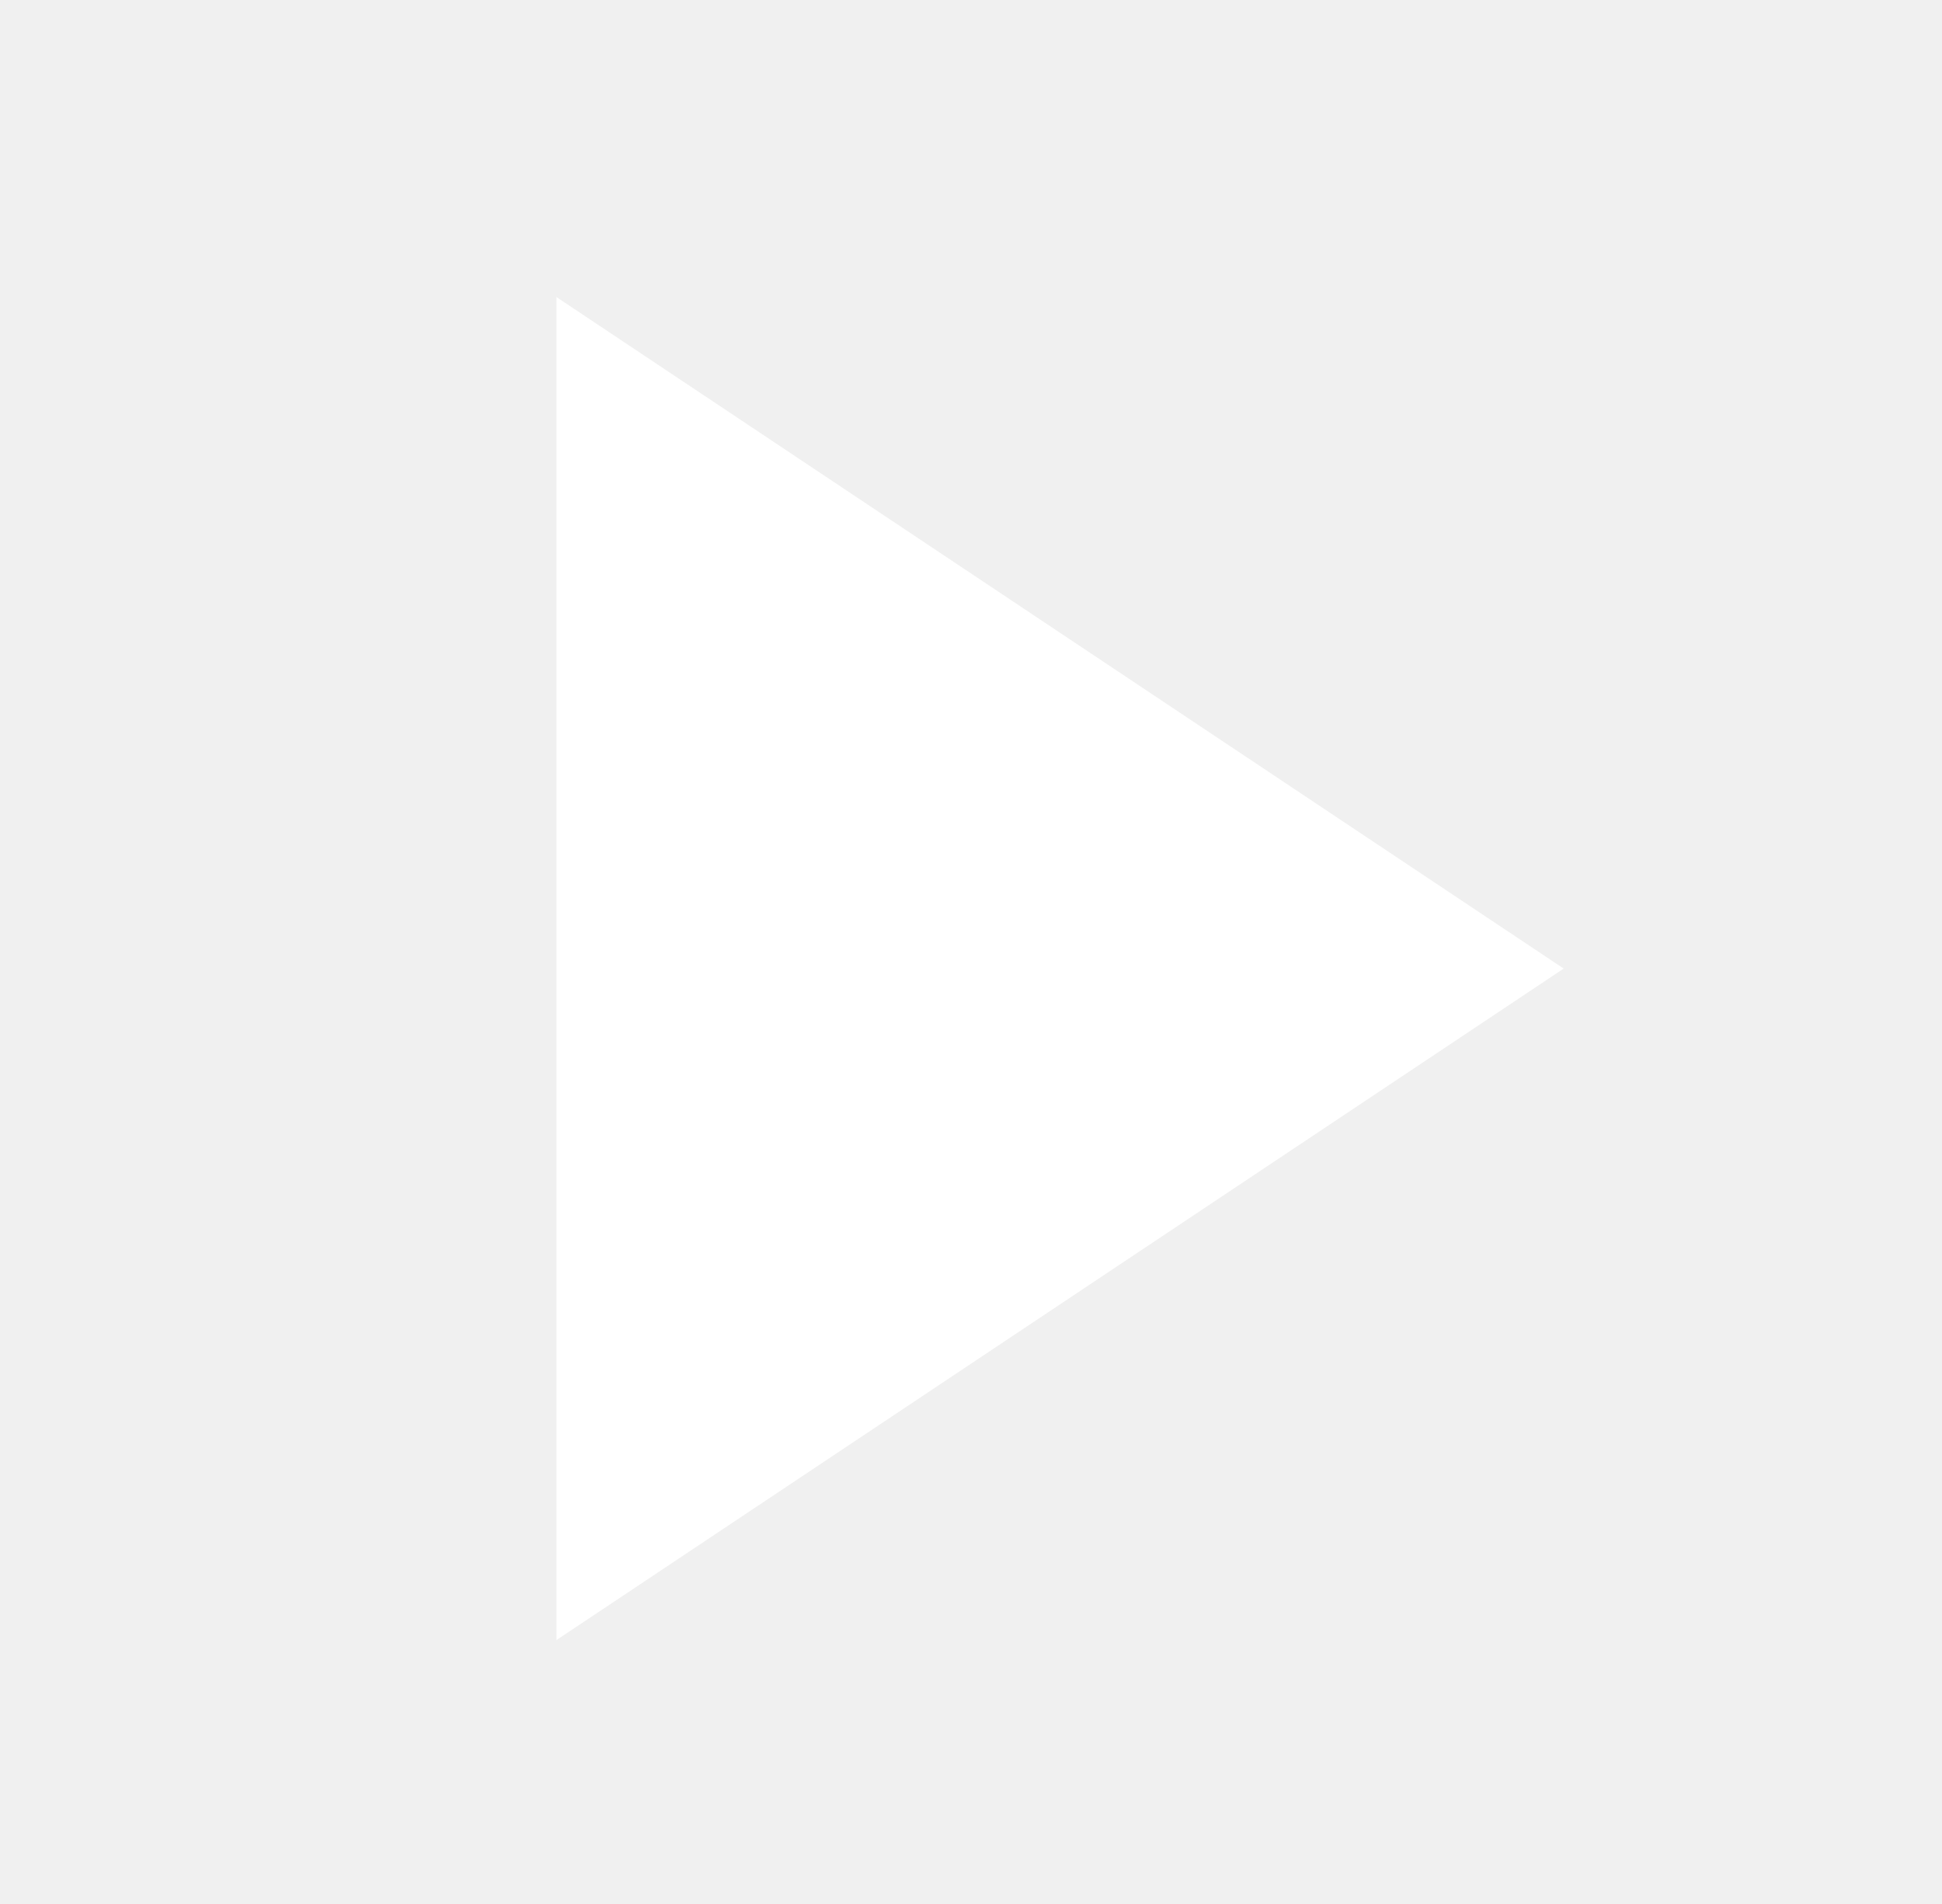
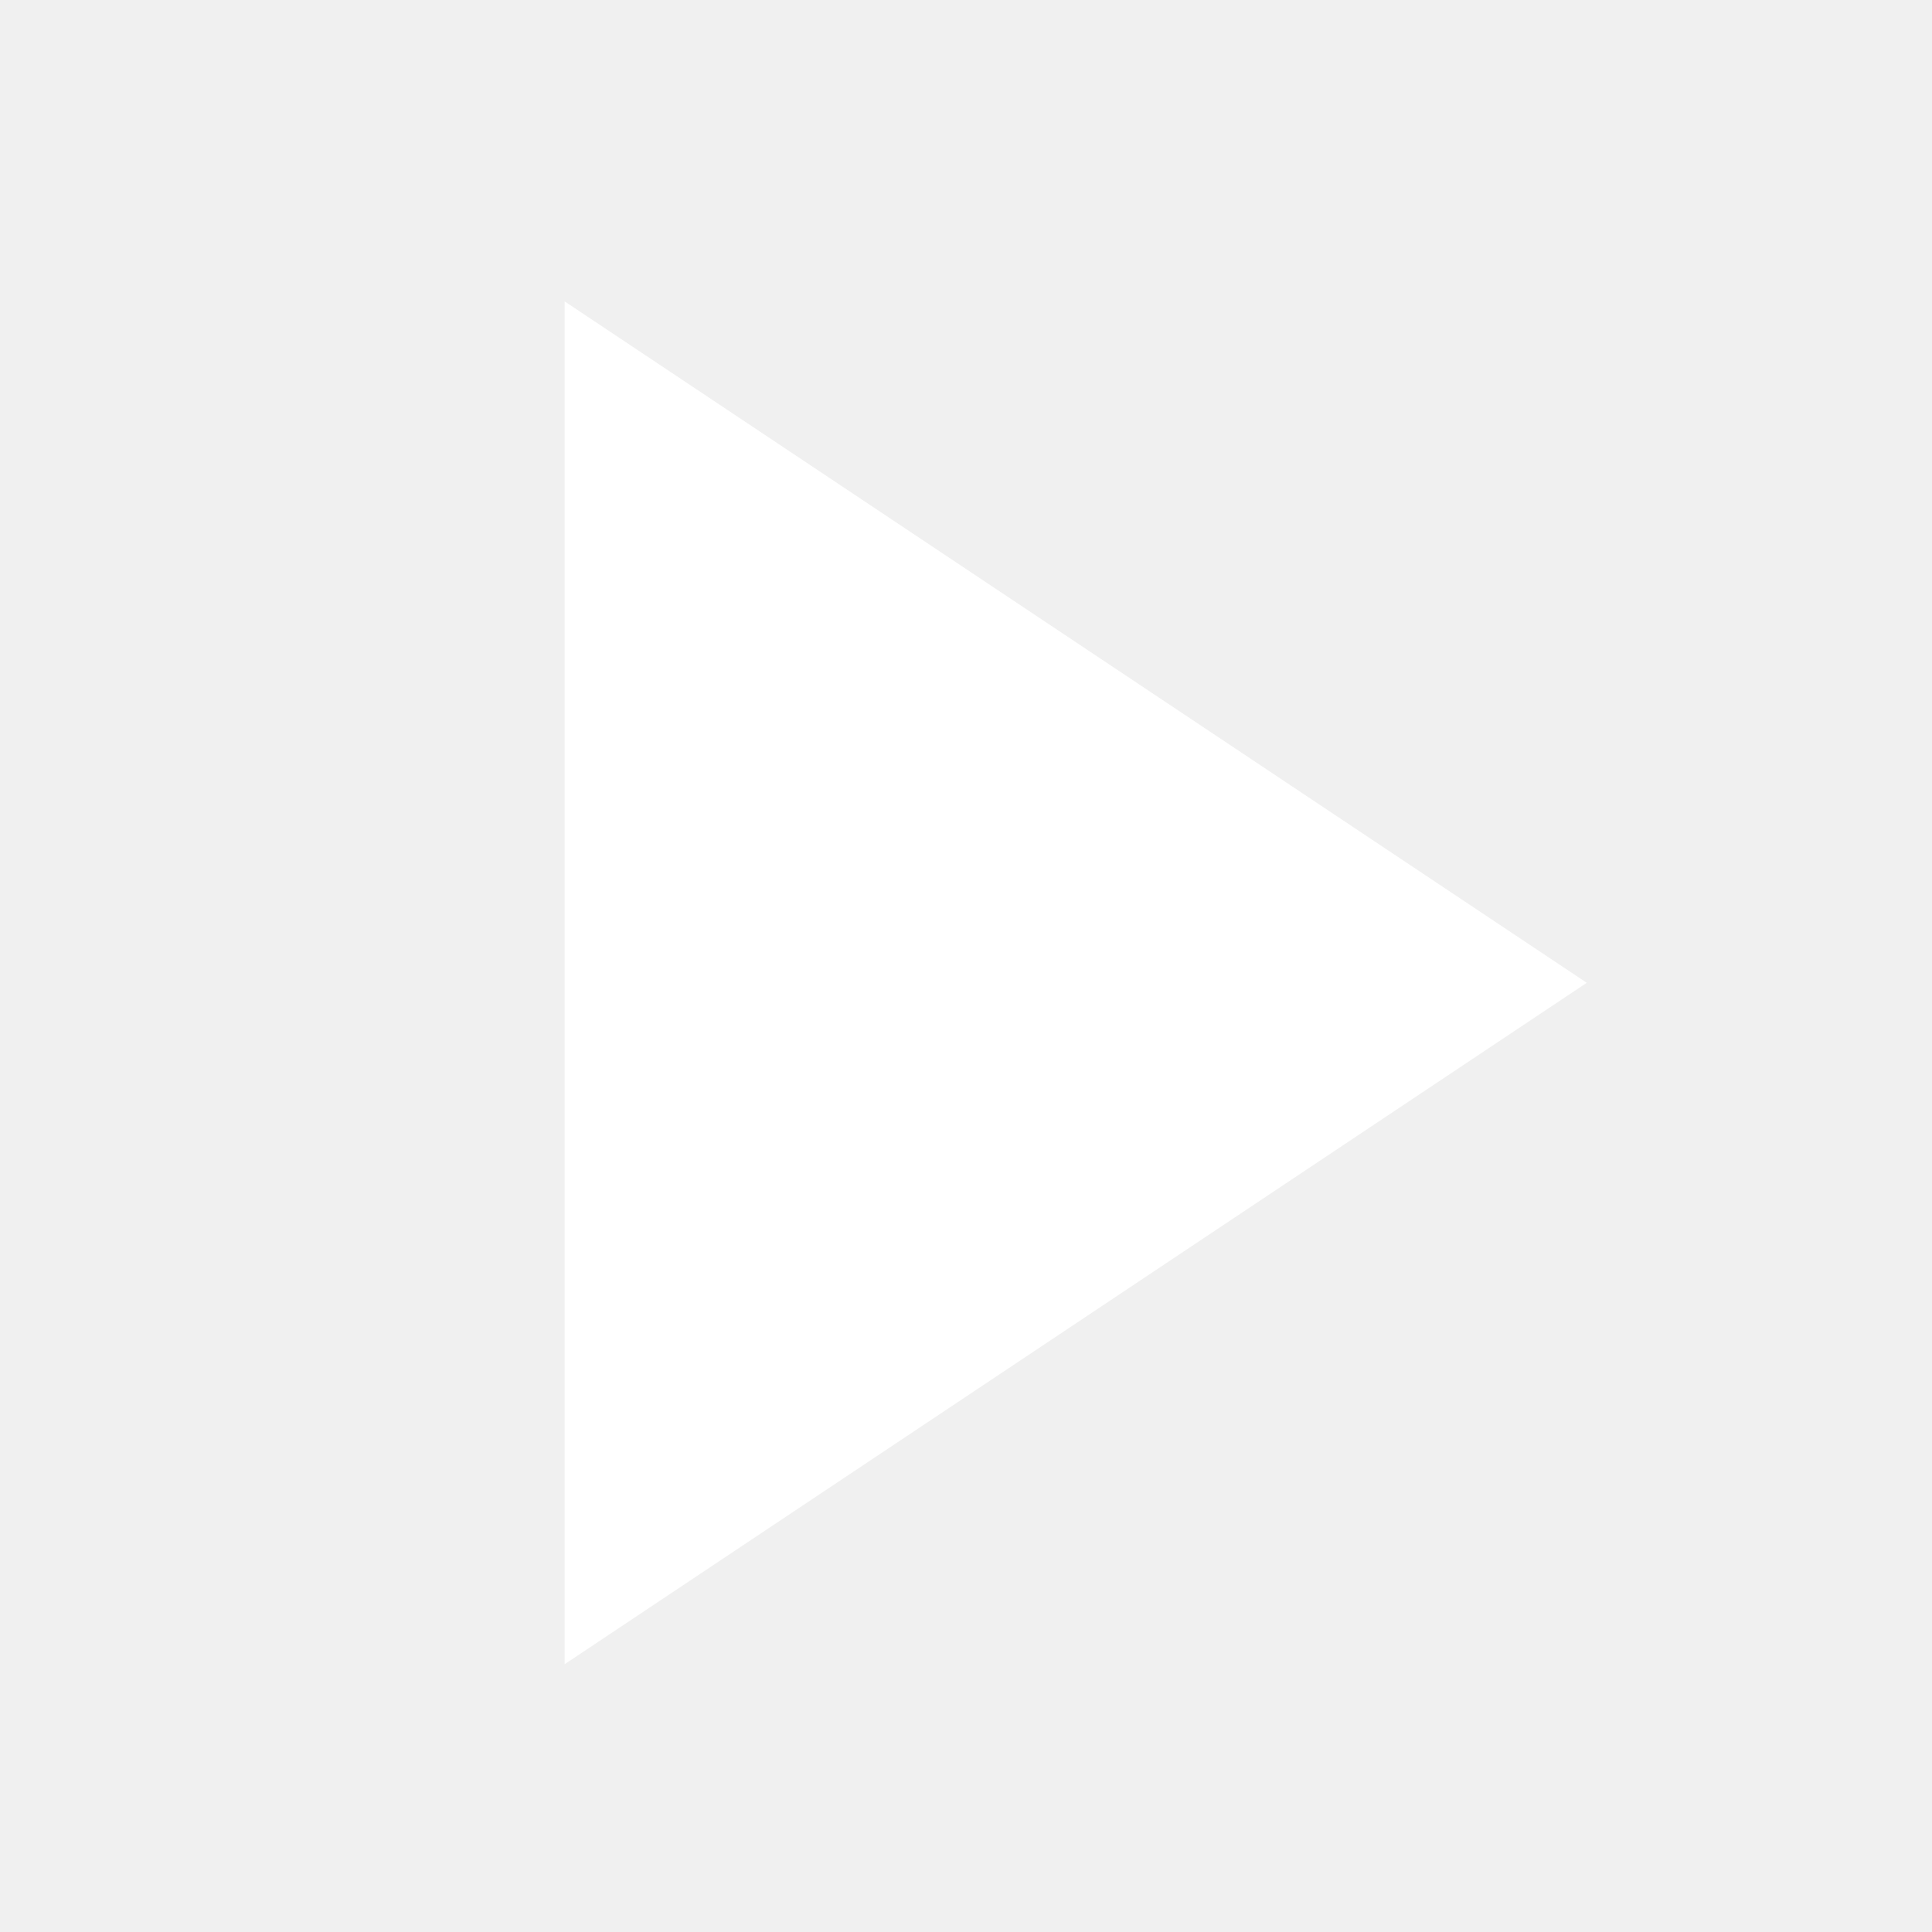
- <svg xmlns="http://www.w3.org/2000/svg" width="51px" height="50px" viewBox="0 0 51 50" version="1.1">
+ <svg xmlns="http://www.w3.org/2000/svg" width="50px" height="50px" viewBox="0 0 50 50" version="1.1">
  <g id="Page-1" stroke="none" stroke-width="1" fill="none" fill-rule="evenodd">
-     <g id="卡帶播放頁" transform="translate(-560, -845)" fill="#FFFFFF">
-       <g id="Group-28" transform="translate(167, 774)">
-         <g id="Group-27" transform="translate(393, 71)">
-           <polygon id="Fill-12" points="41.065 25.435 14.614 7.801 14.614 43.069" />
-         </g>
+     <g id="切圖" transform="translate(-1025, -1761)" fill="#FFFFFF">
+       <g id="Group-27" transform="translate(1025, 1761)">
+         <polygon id="Fill-12" points="41.065 25.435 14.614 7.801 14.614 43.069" />
      </g>
    </g>
  </g>
</svg>
